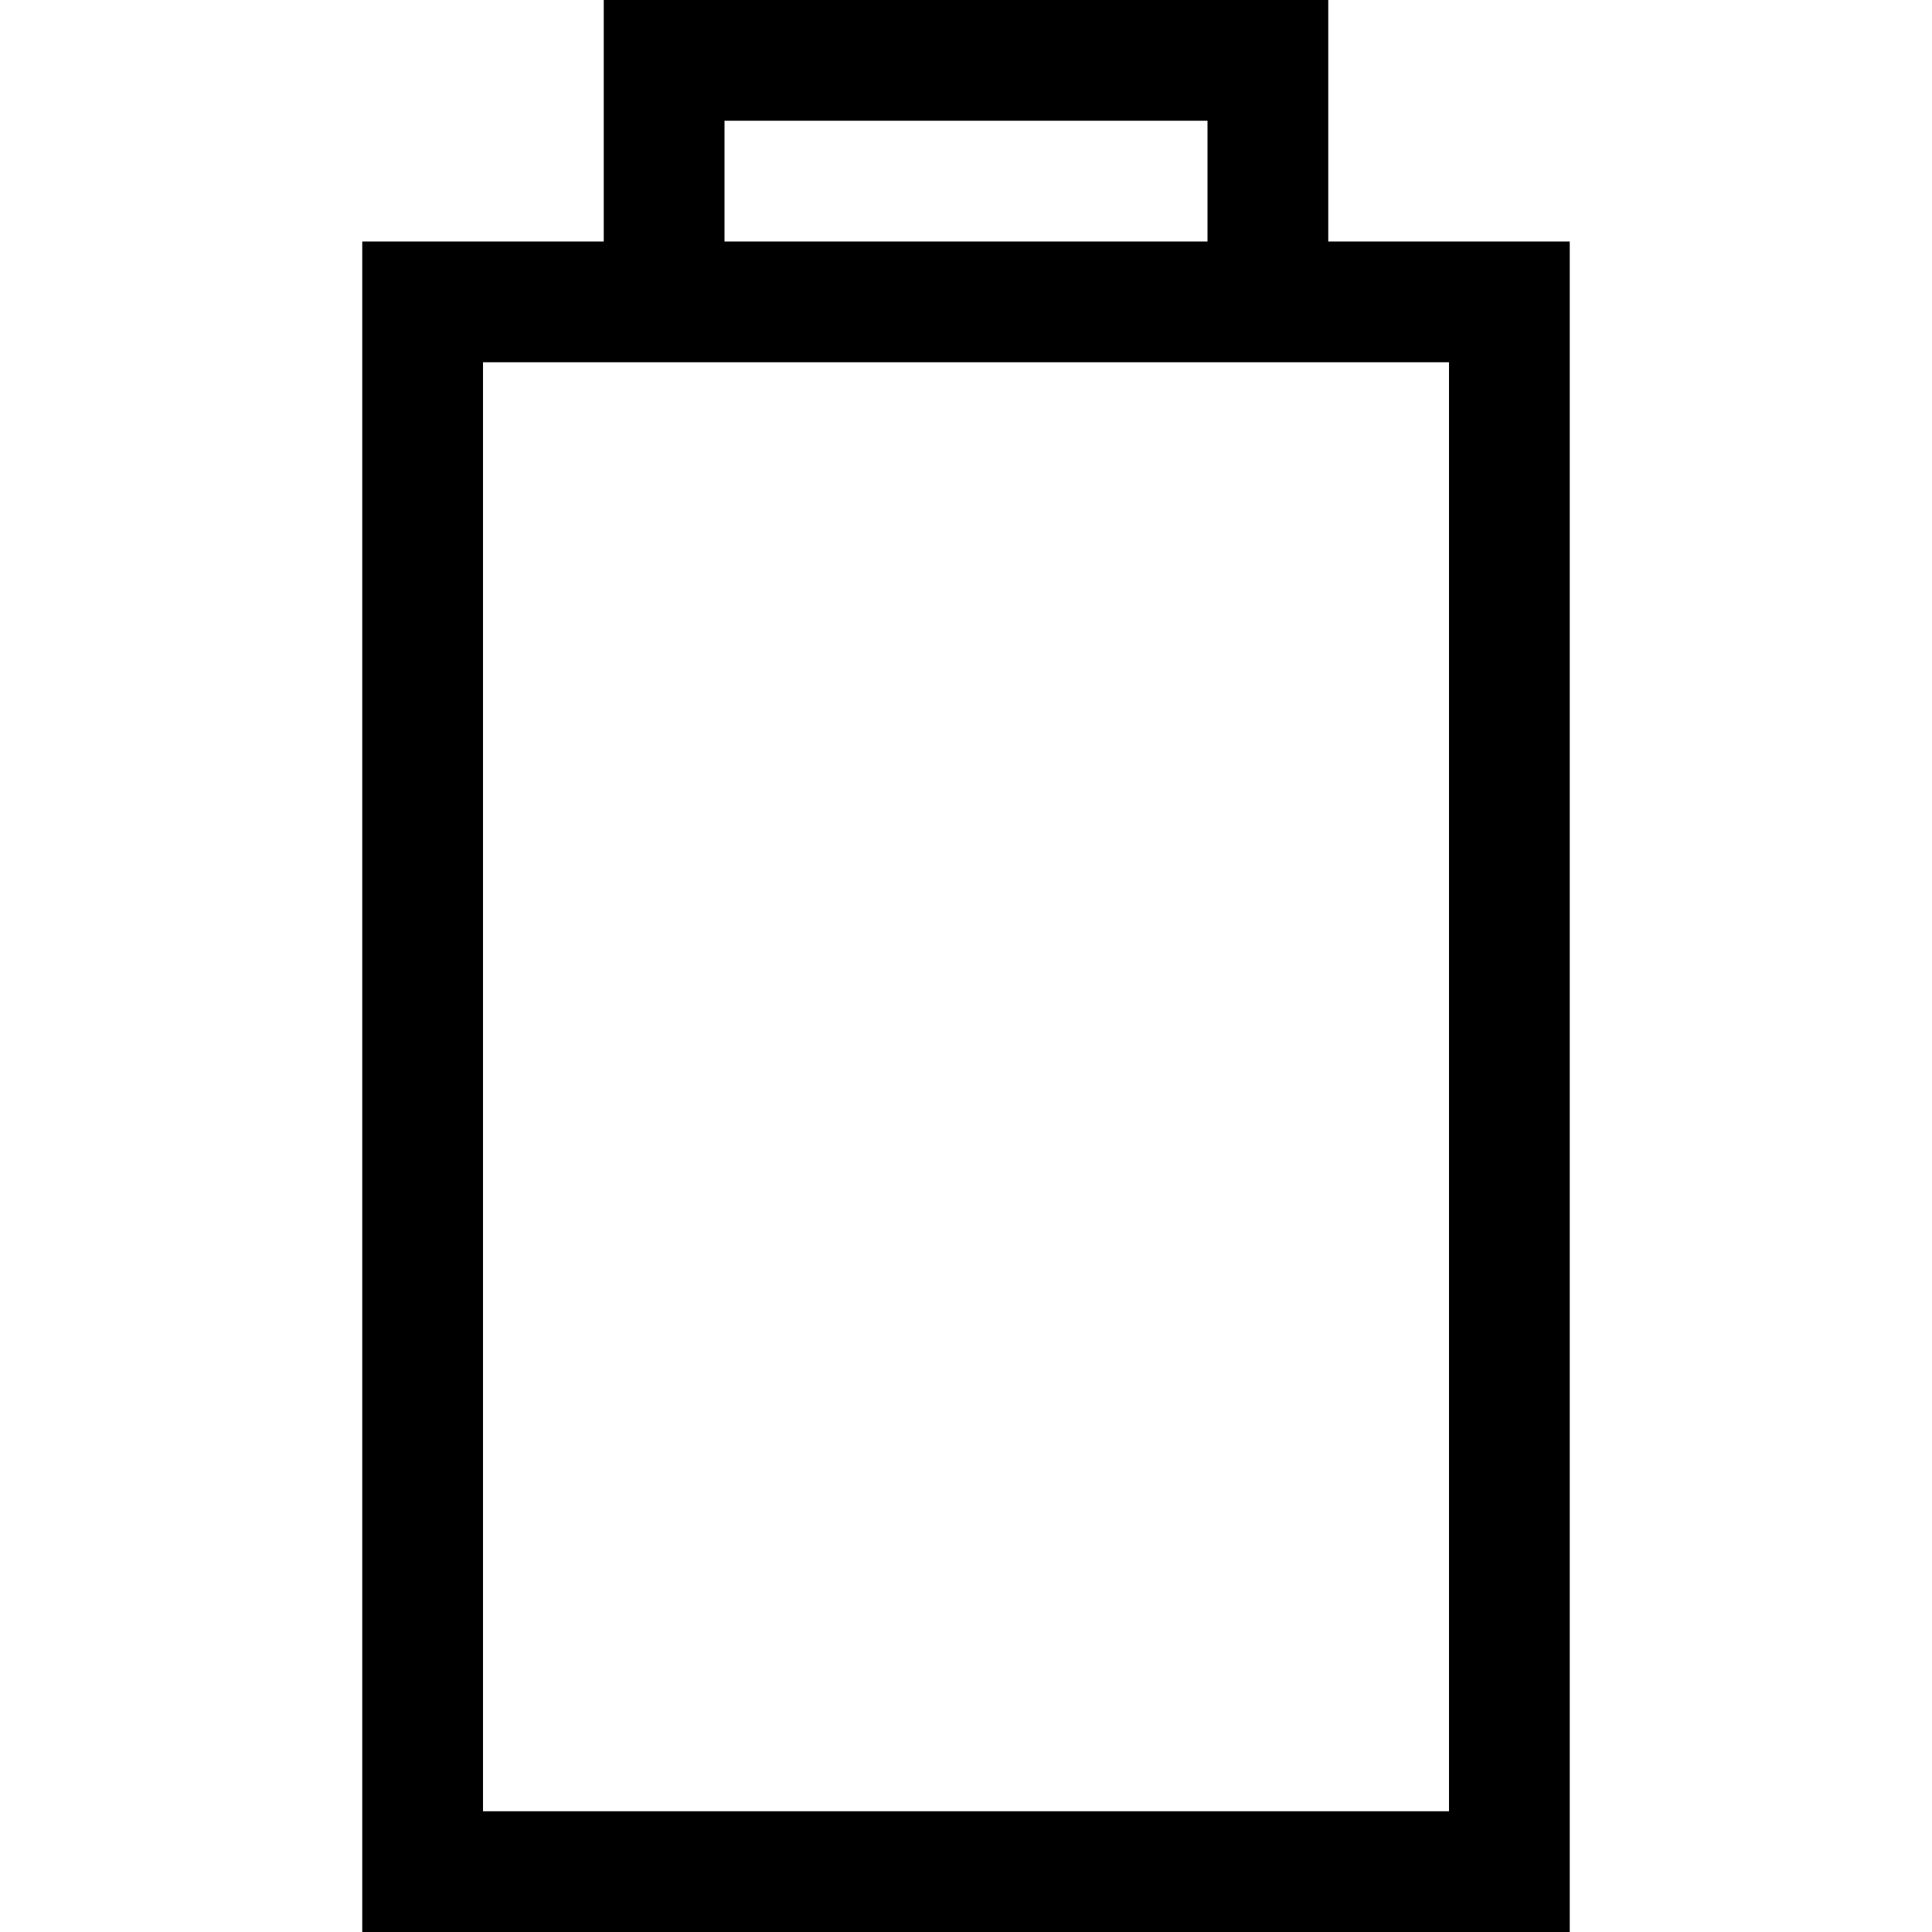
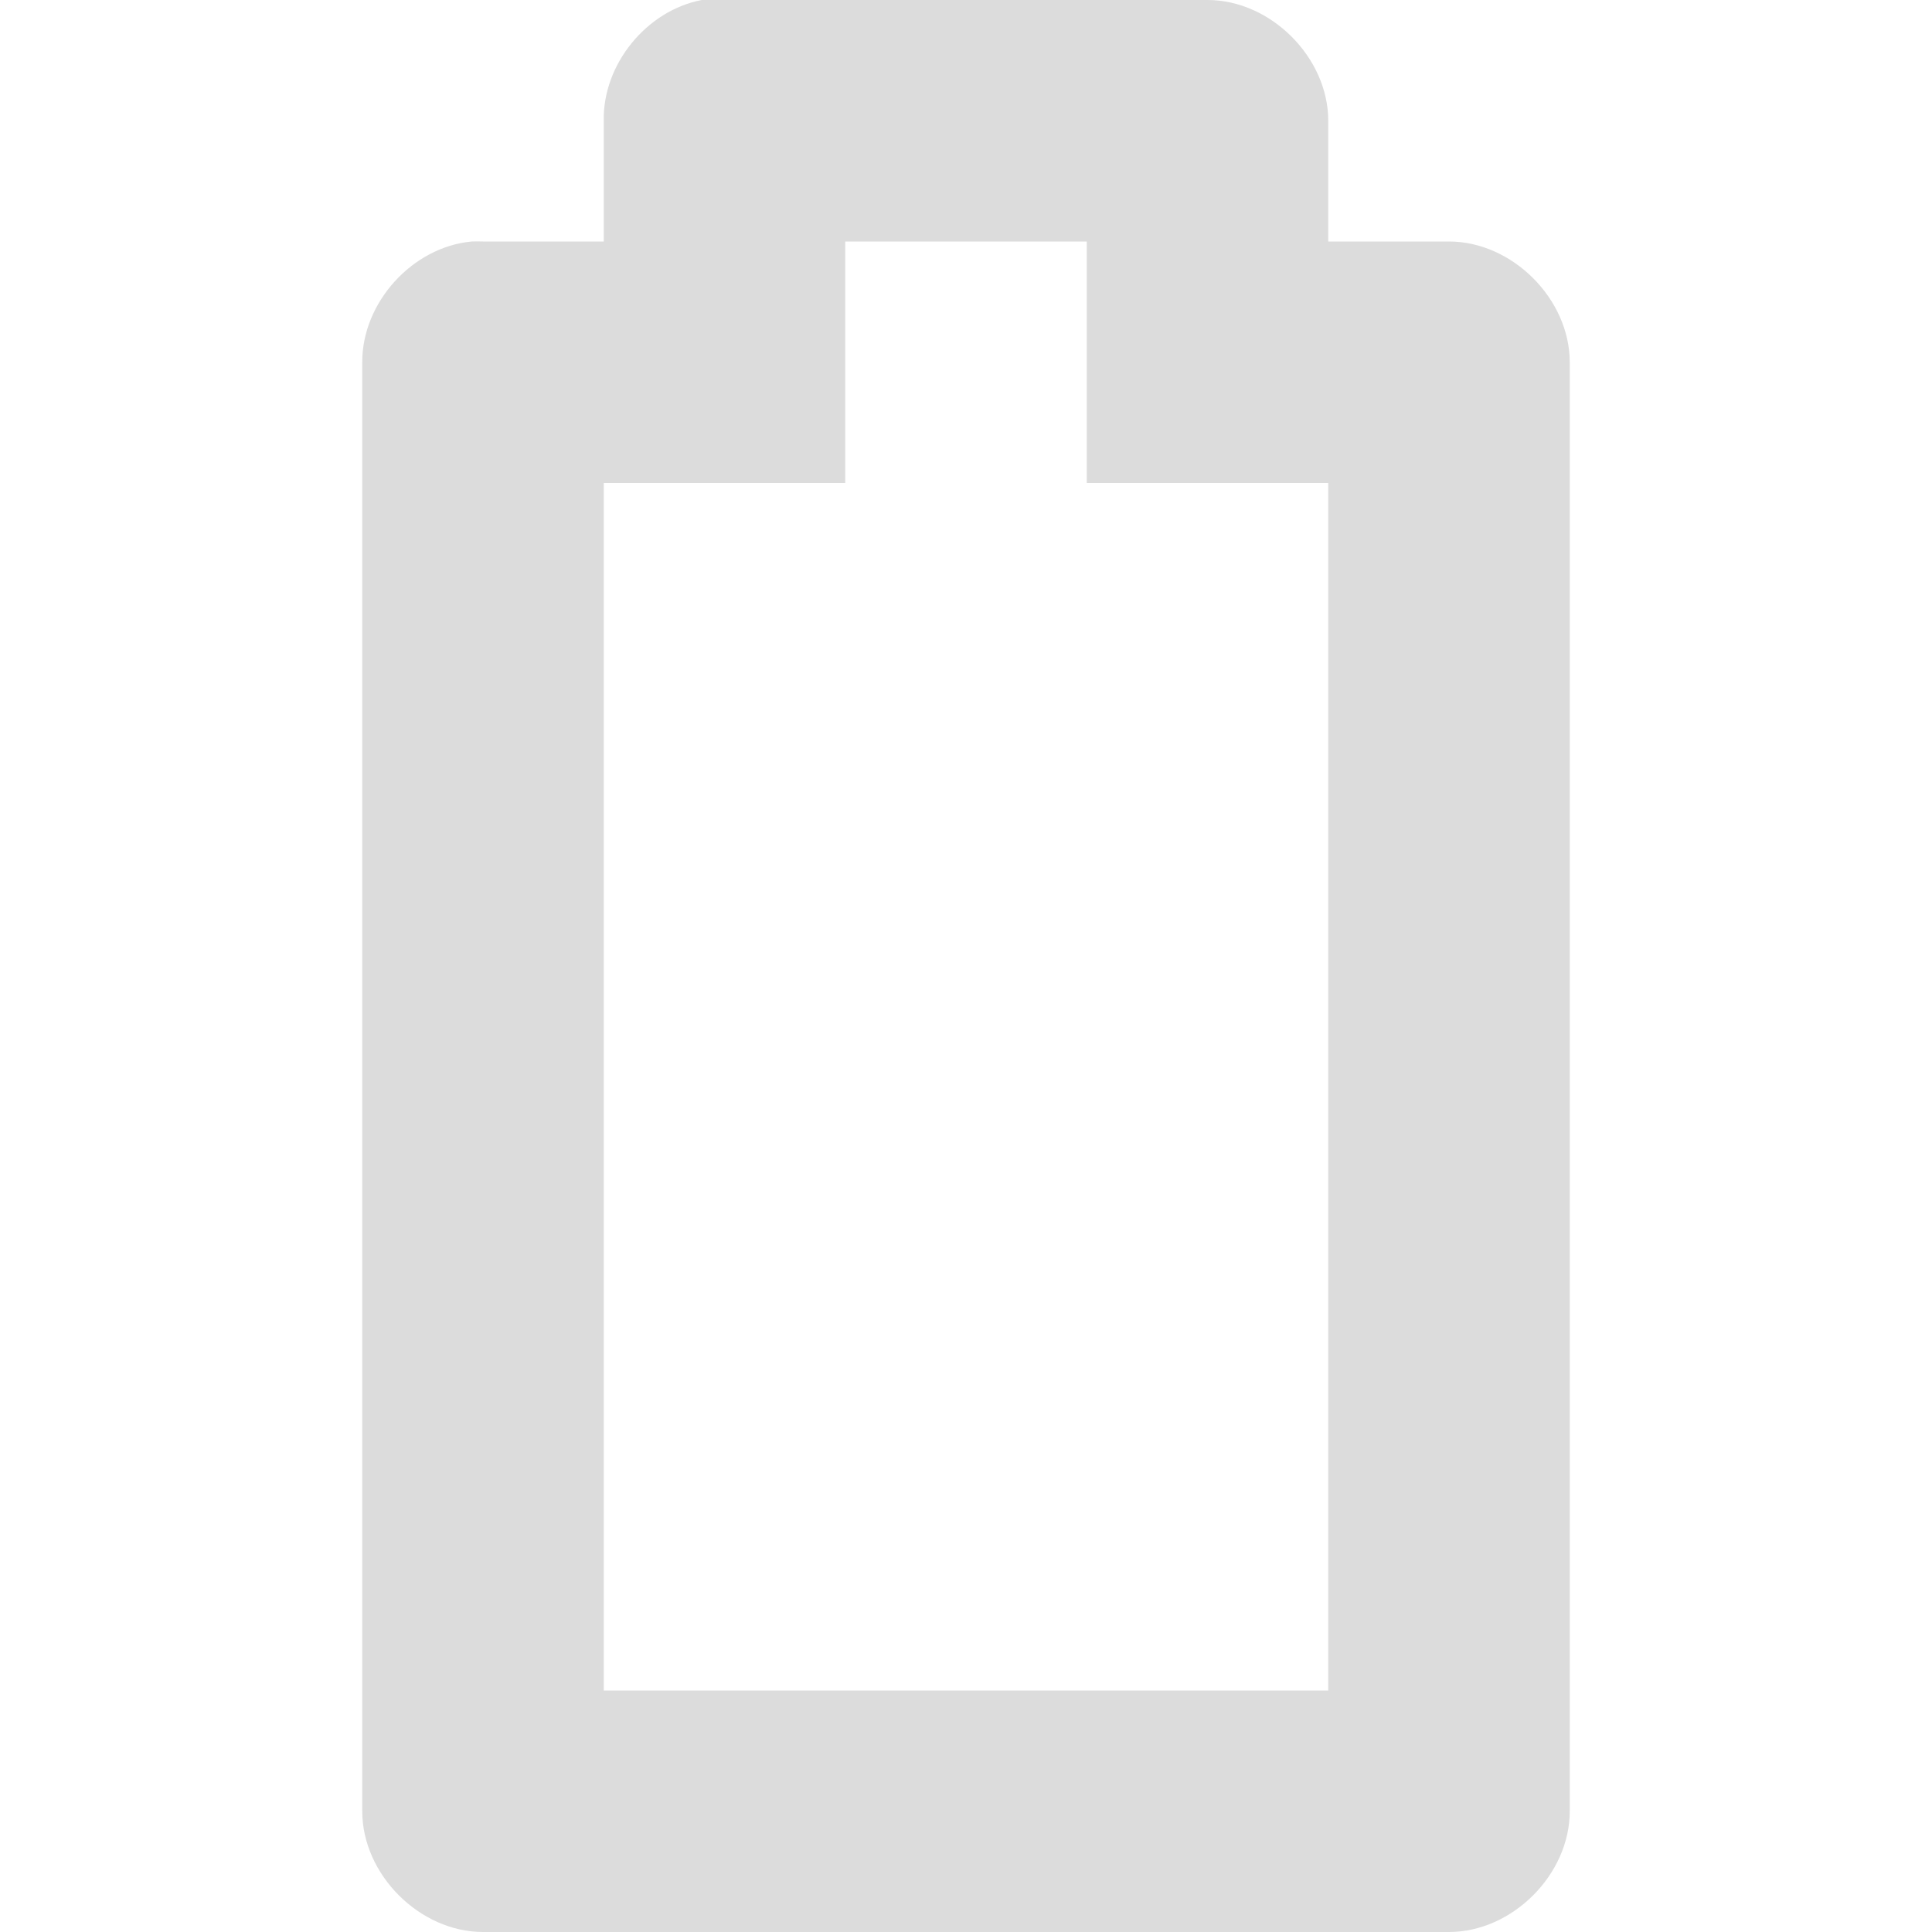
<svg xmlns="http://www.w3.org/2000/svg" id="svg3196" height="16" width="16" version="1.0">
  <defs id="defs8" />
-   <path style="font-size:medium;font-style:normal;font-variant:normal;font-weight:normal;font-stretch:normal;text-indent:0;text-align:start;text-decoration:none;line-height:normal;letter-spacing:normal;word-spacing:normal;text-transform:none;direction:ltr;block-progression:tb;writing-mode:lr-tb;text-anchor:start;baseline-shift:baseline;opacity:1.0;color:#000000;fill:#f9f9f9#f9f9f9#cdcdcd#cc0000;fill-opacity:1;stroke:none;stroke-width:1;marker:none;visibility:visible;display:inline;overflow:visible;enable-background:accumulate;font-family:Sans;-inkscape-font-specification:Sans" d="M 5,0 5,2 3.5,2 3,2 l 0,0.5 0,13 0,0.5 0.5,0 9,0 0.5,0 0,-0.5 0,-13 L 13,2 12.5,2 11,2 11,0 9.5,0 6.5,0 5,0 z M 6,1 10,1 10,2 6,2 6,1 z M 4,3 12,3 12,15 4,15 4,3 z" id="rect2388" />
+   <g id="g14021-4" transform="translate(-112,-167)">
+     <path id="rect14006-8" d="m 117.812,167 c -0.458,0.087 -0.821,0.533 -0.812,1 l 0,1 -1,0 c -0.031,-0.001 -0.062,-0.001 -0.094,0 -0.492,0.046 -0.908,0.506 -0.906,1 l 0,12 c 5e-5,0.524 0.476,1 1,1 l 8,0 c 0.524,-5e-5 1,-0.476 1,-1 l 0,-12 c -5e-5,-0.524 -0.476,-1 -1,-1 l -1,0 0,-1 c -5e-5,-0.524 -0.476,-1 -1,-1 l -4,0 c -0.031,-0.001 -0.062,-0.001 -0.094,0 -0.031,-0.001 -0.062,-0.001 -0.094,0 z m -0.812,4 2,0 0,-2 2,0 0,2 2,0 0,10 -6,0 z" style="font-size:medium;font-style:normal;font-variant:normal;font-weight:normal;font-stretch:normal;text-indent:0;text-align:start;text-decoration:none;line-height:normal;letter-spacing:normal;word-spacing:normal;text-transform:none;direction:ltr;block-progression:tb;writing-mode:lr-tb;text-anchor:start;baseline-shift:baseline;color:#000000;fill:#dcdcdc;fill-opacity:1;fill-rule:nonzero;stroke:none;stroke-width:2;marker:none;visibility:visible;display:inline;overflow:visible;enable-background:accumulate;font-family:Sans;-inkscape-font-specification:Sans" />
+   </g>
</svg>
